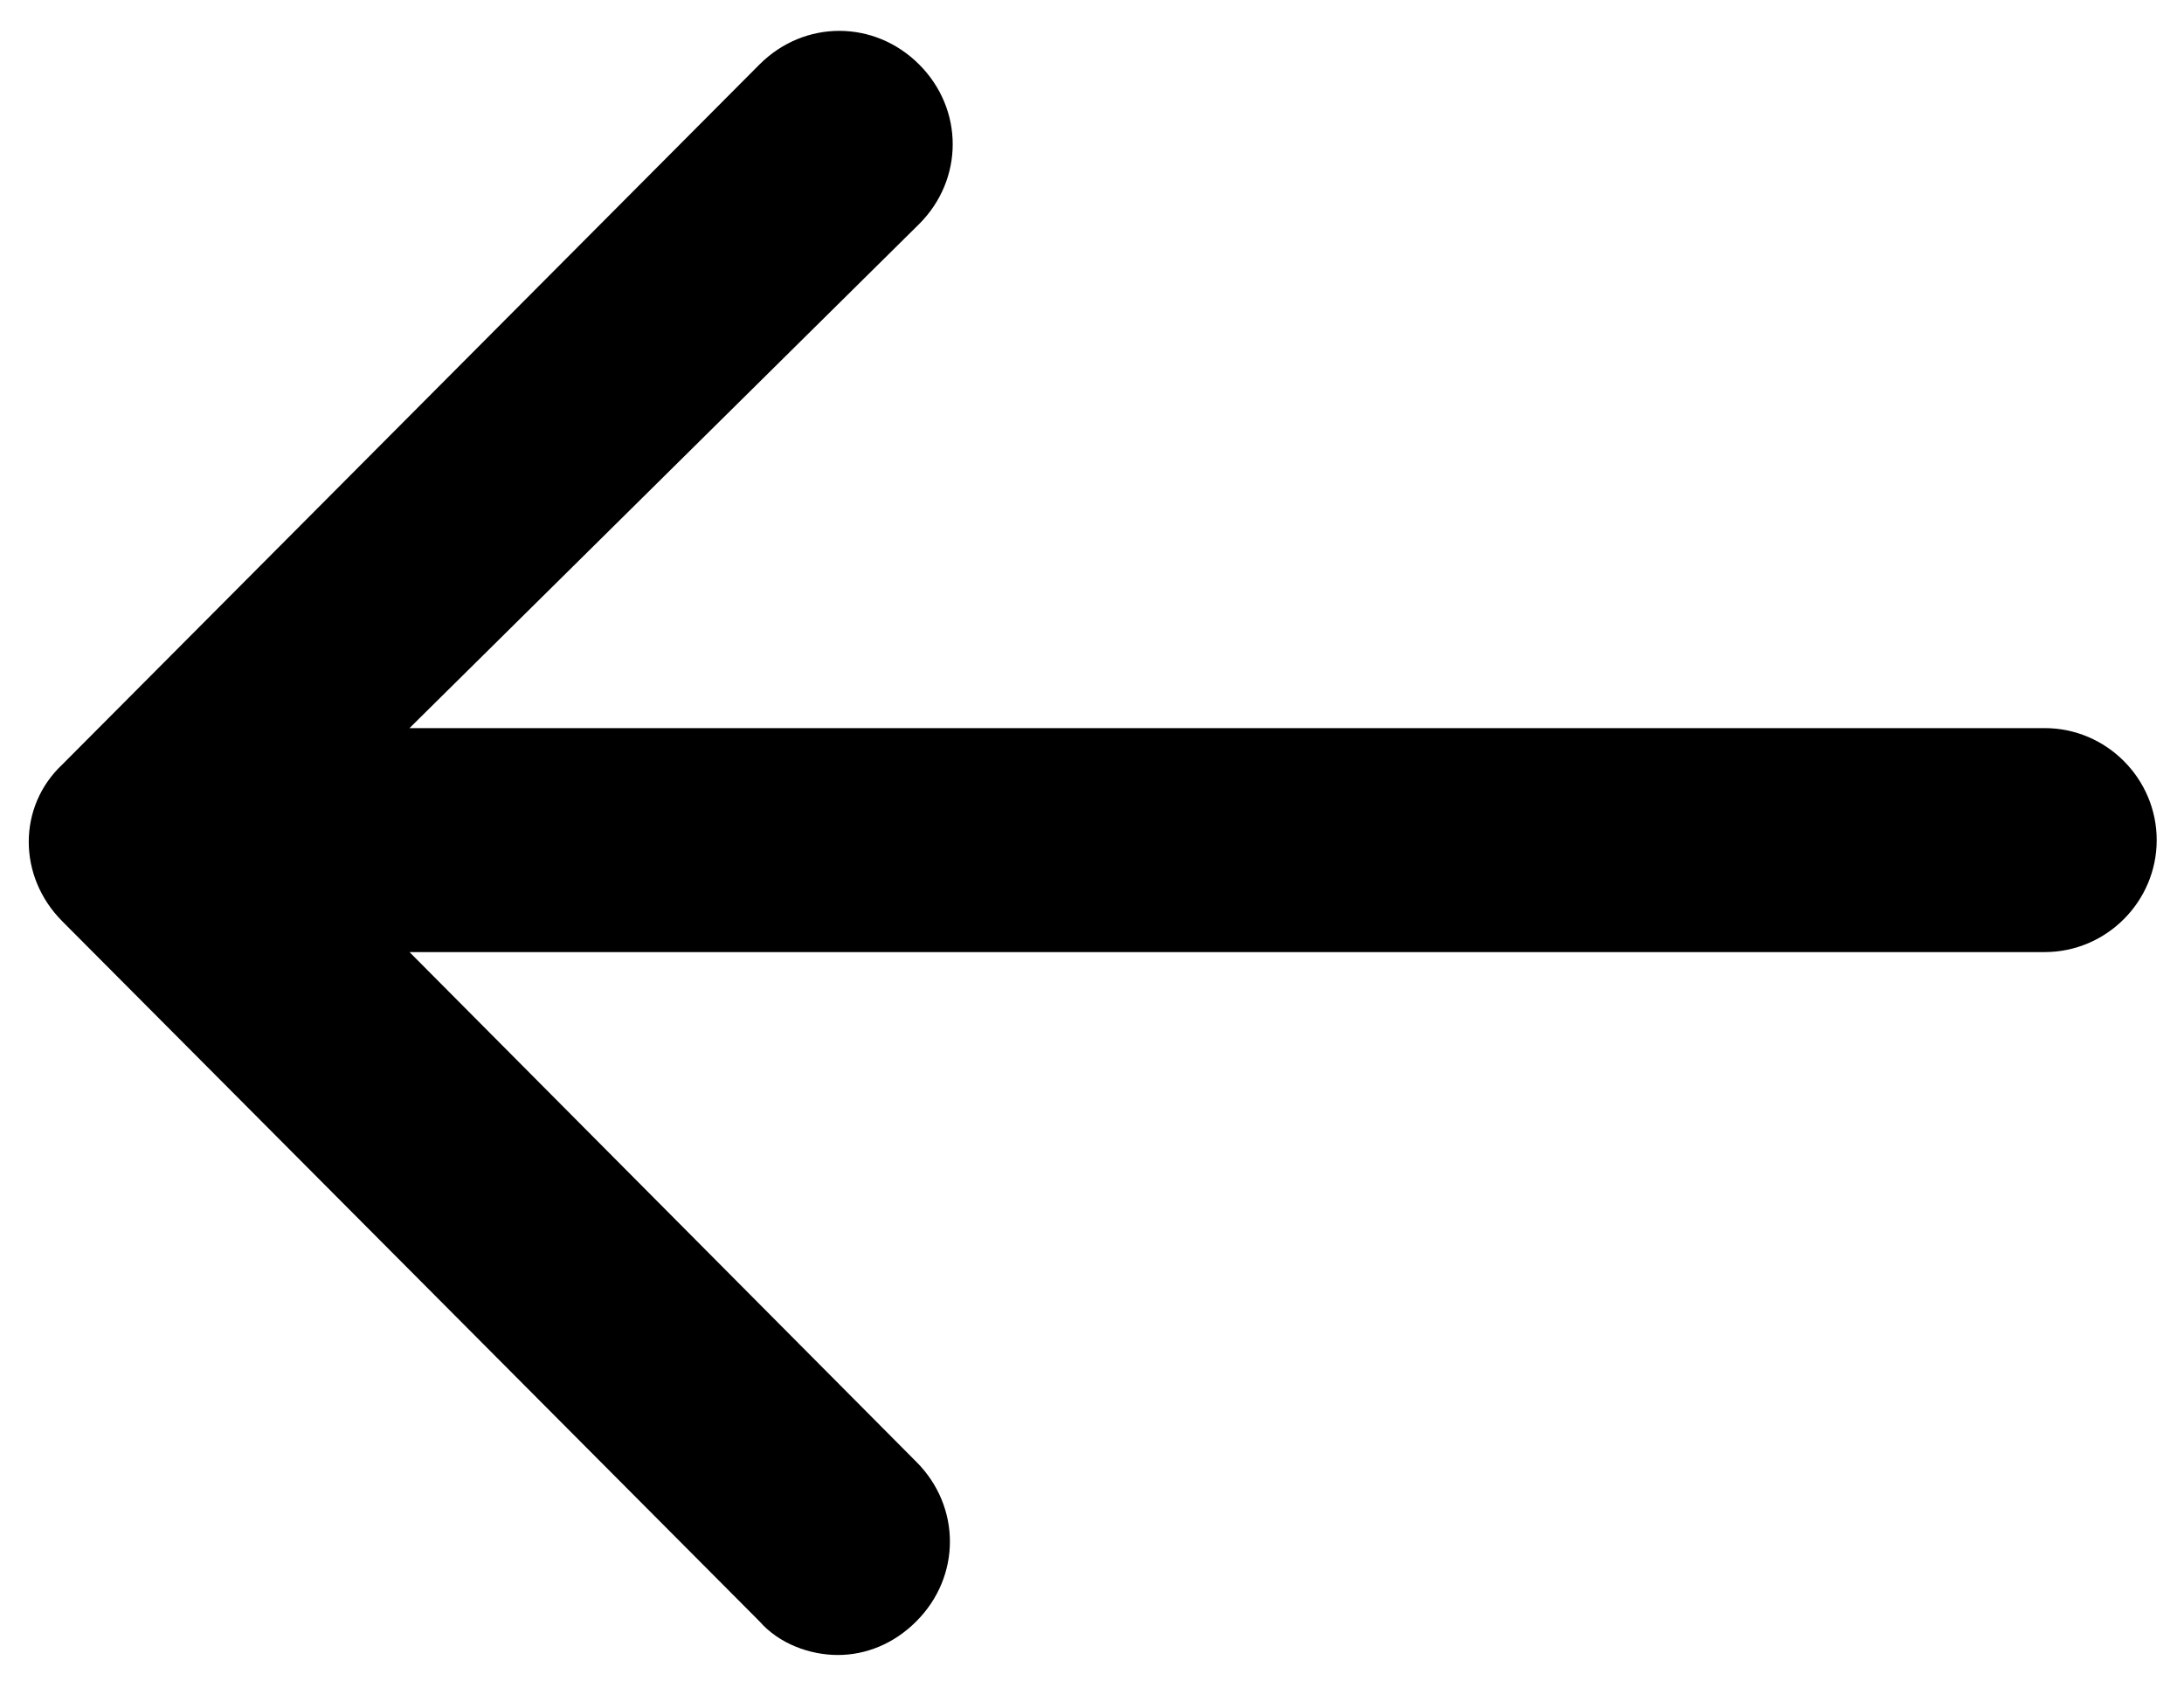
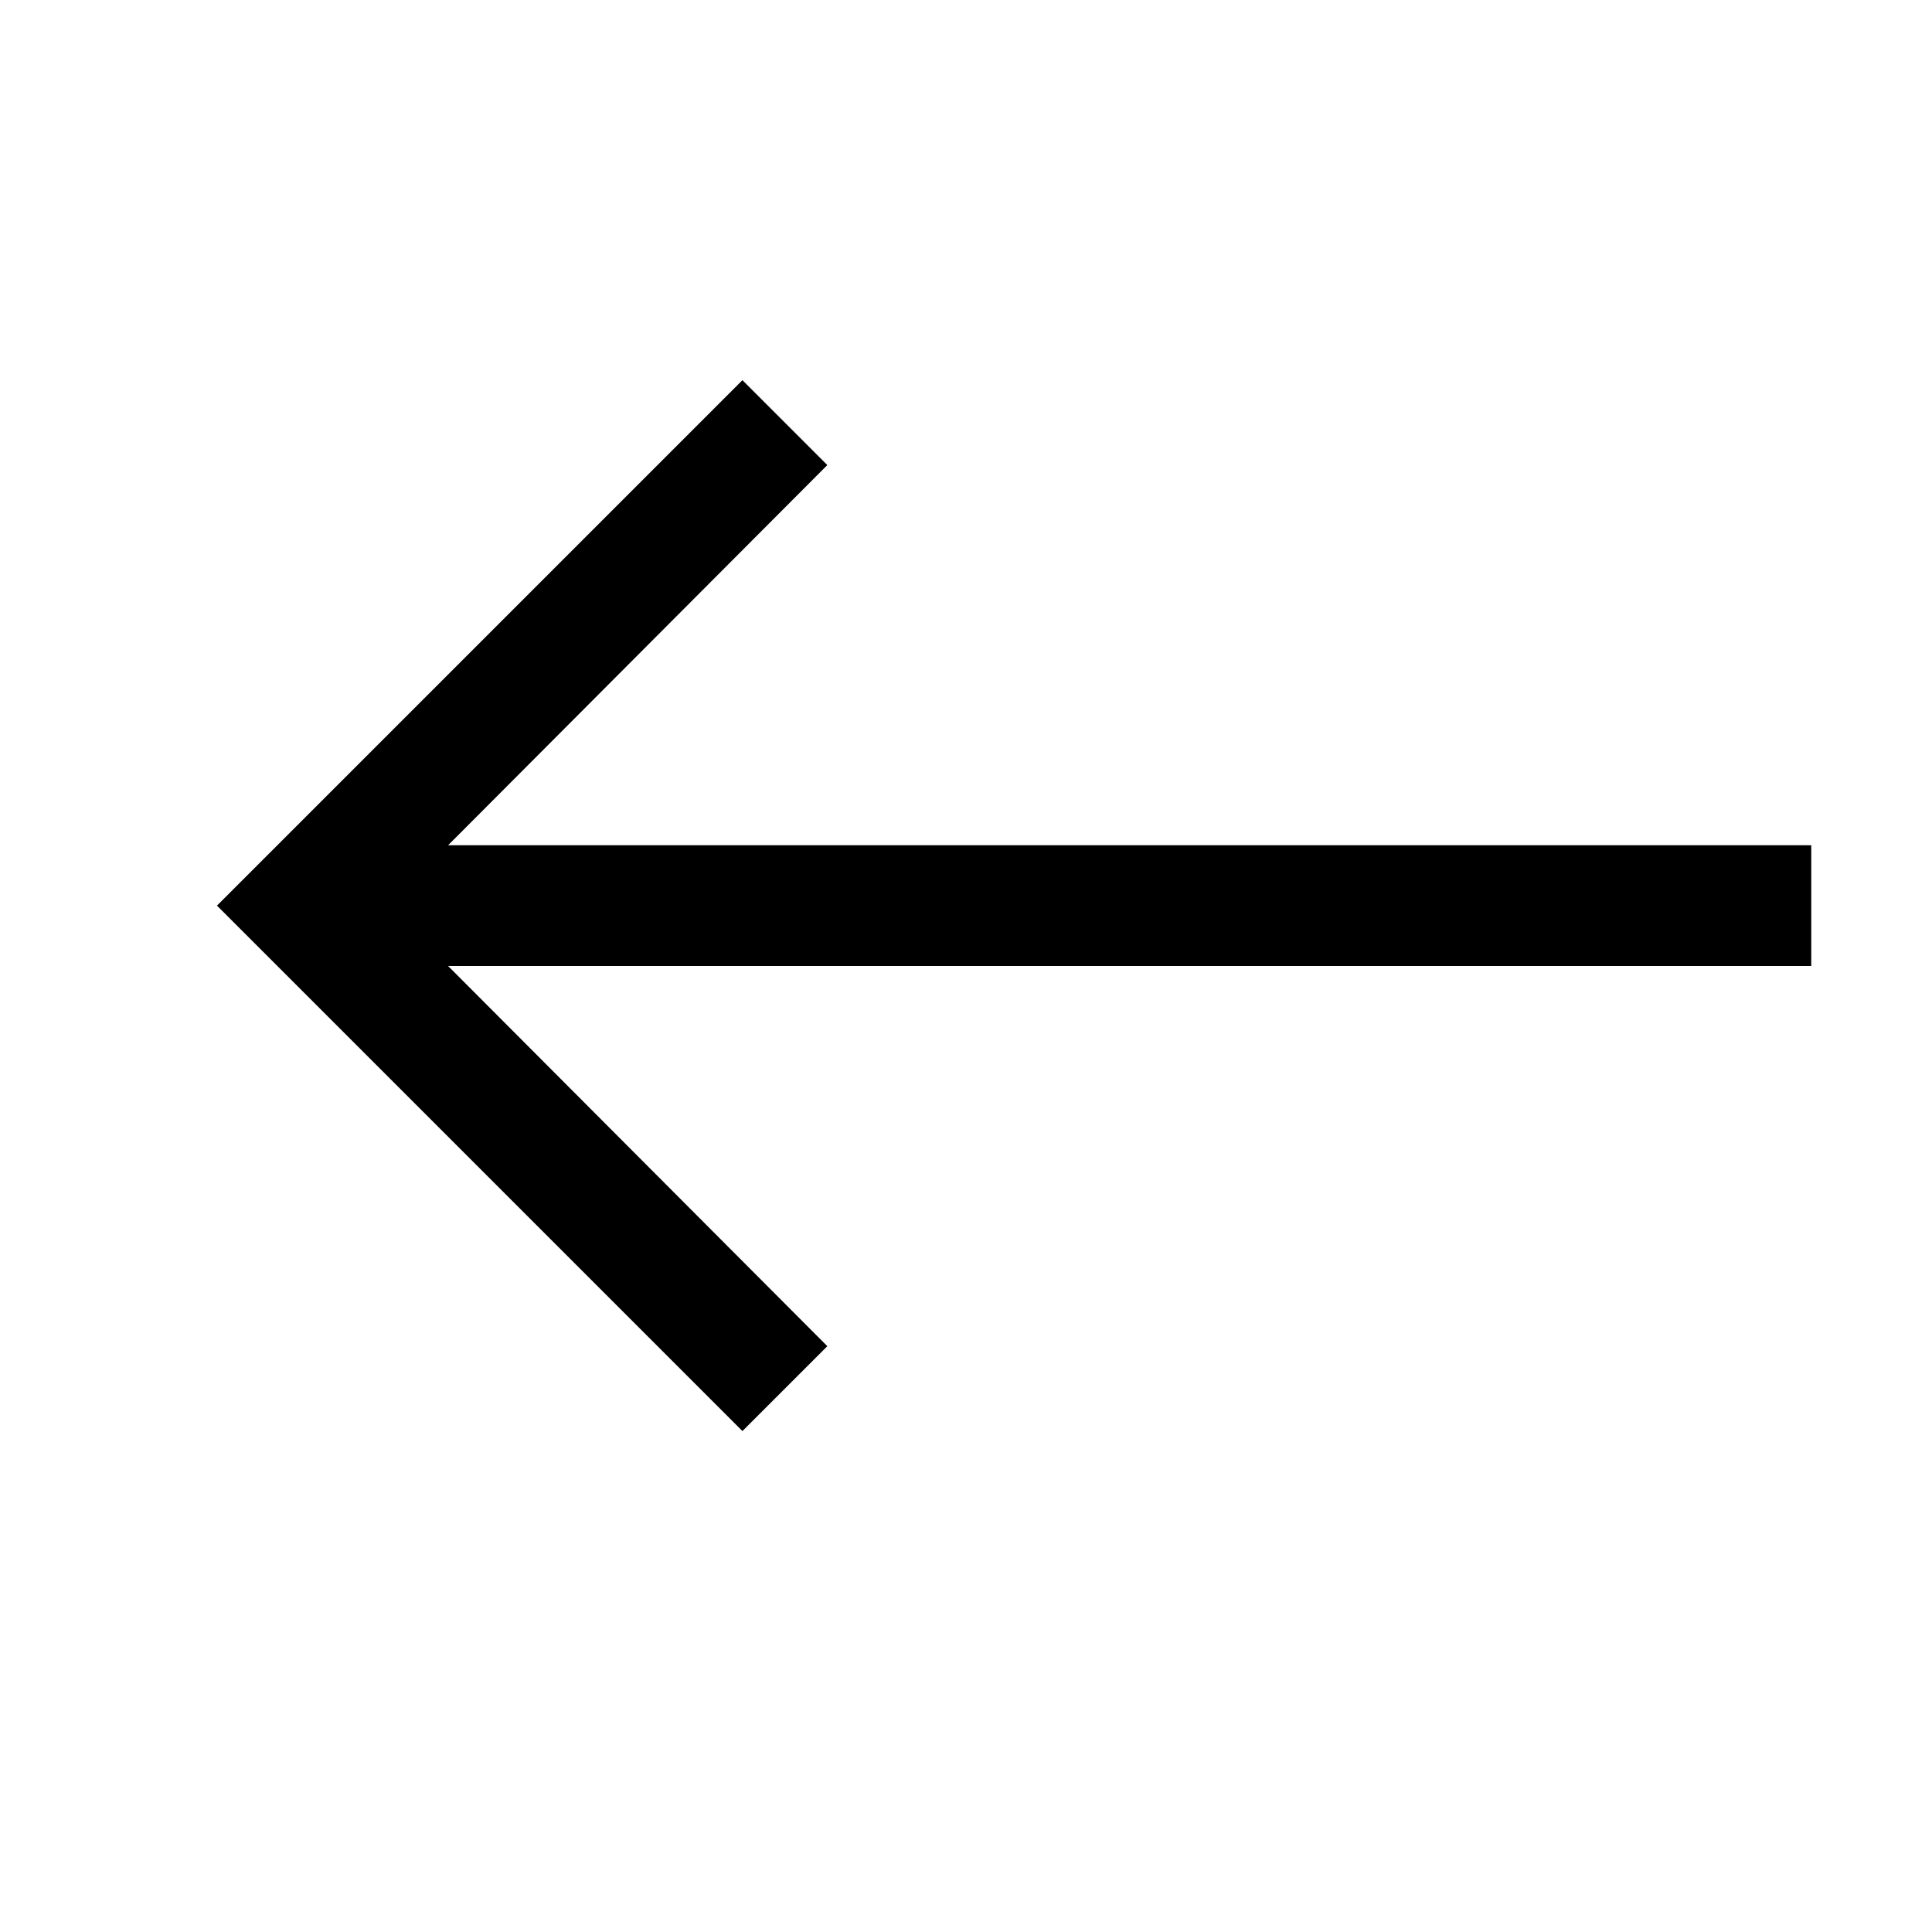
- <svg xmlns="http://www.w3.org/2000/svg" width="26" fill="none" viewBox="0 0 26 20" height="20">
-   <path d="m25.675 10c0 0.733-0.6 1.333-1.333 1.333h-19.467l6.033 6.067c0.534 0.533 0.534 1.367 0 1.9-0.266 0.267-0.6 0.4-0.933 0.4-0.333 0-0.7-0.133-0.933-0.4l-8.3-8.333c-0.533-0.534-0.533-1.367 0-1.867l8.3-8.333c0.533-0.533 1.366-0.533 1.9 0 0.533 0.533 0.533 1.367 0 1.9l-6.067 6h19.467c0.733 0 1.333 0.6 1.333 1.333z" fill="#000" />
+ <svg xmlns="http://www.w3.org/2000/svg" width="32" height="32" viewBox="0 0 32 32" fill="none">
+   <path d="M30 14V16H7.422L13.703 22.297L12.297 23.703L3.594 15L12.297 6.297L13.703 7.703L7.422 14H30Z" fill="black" />
</svg>
